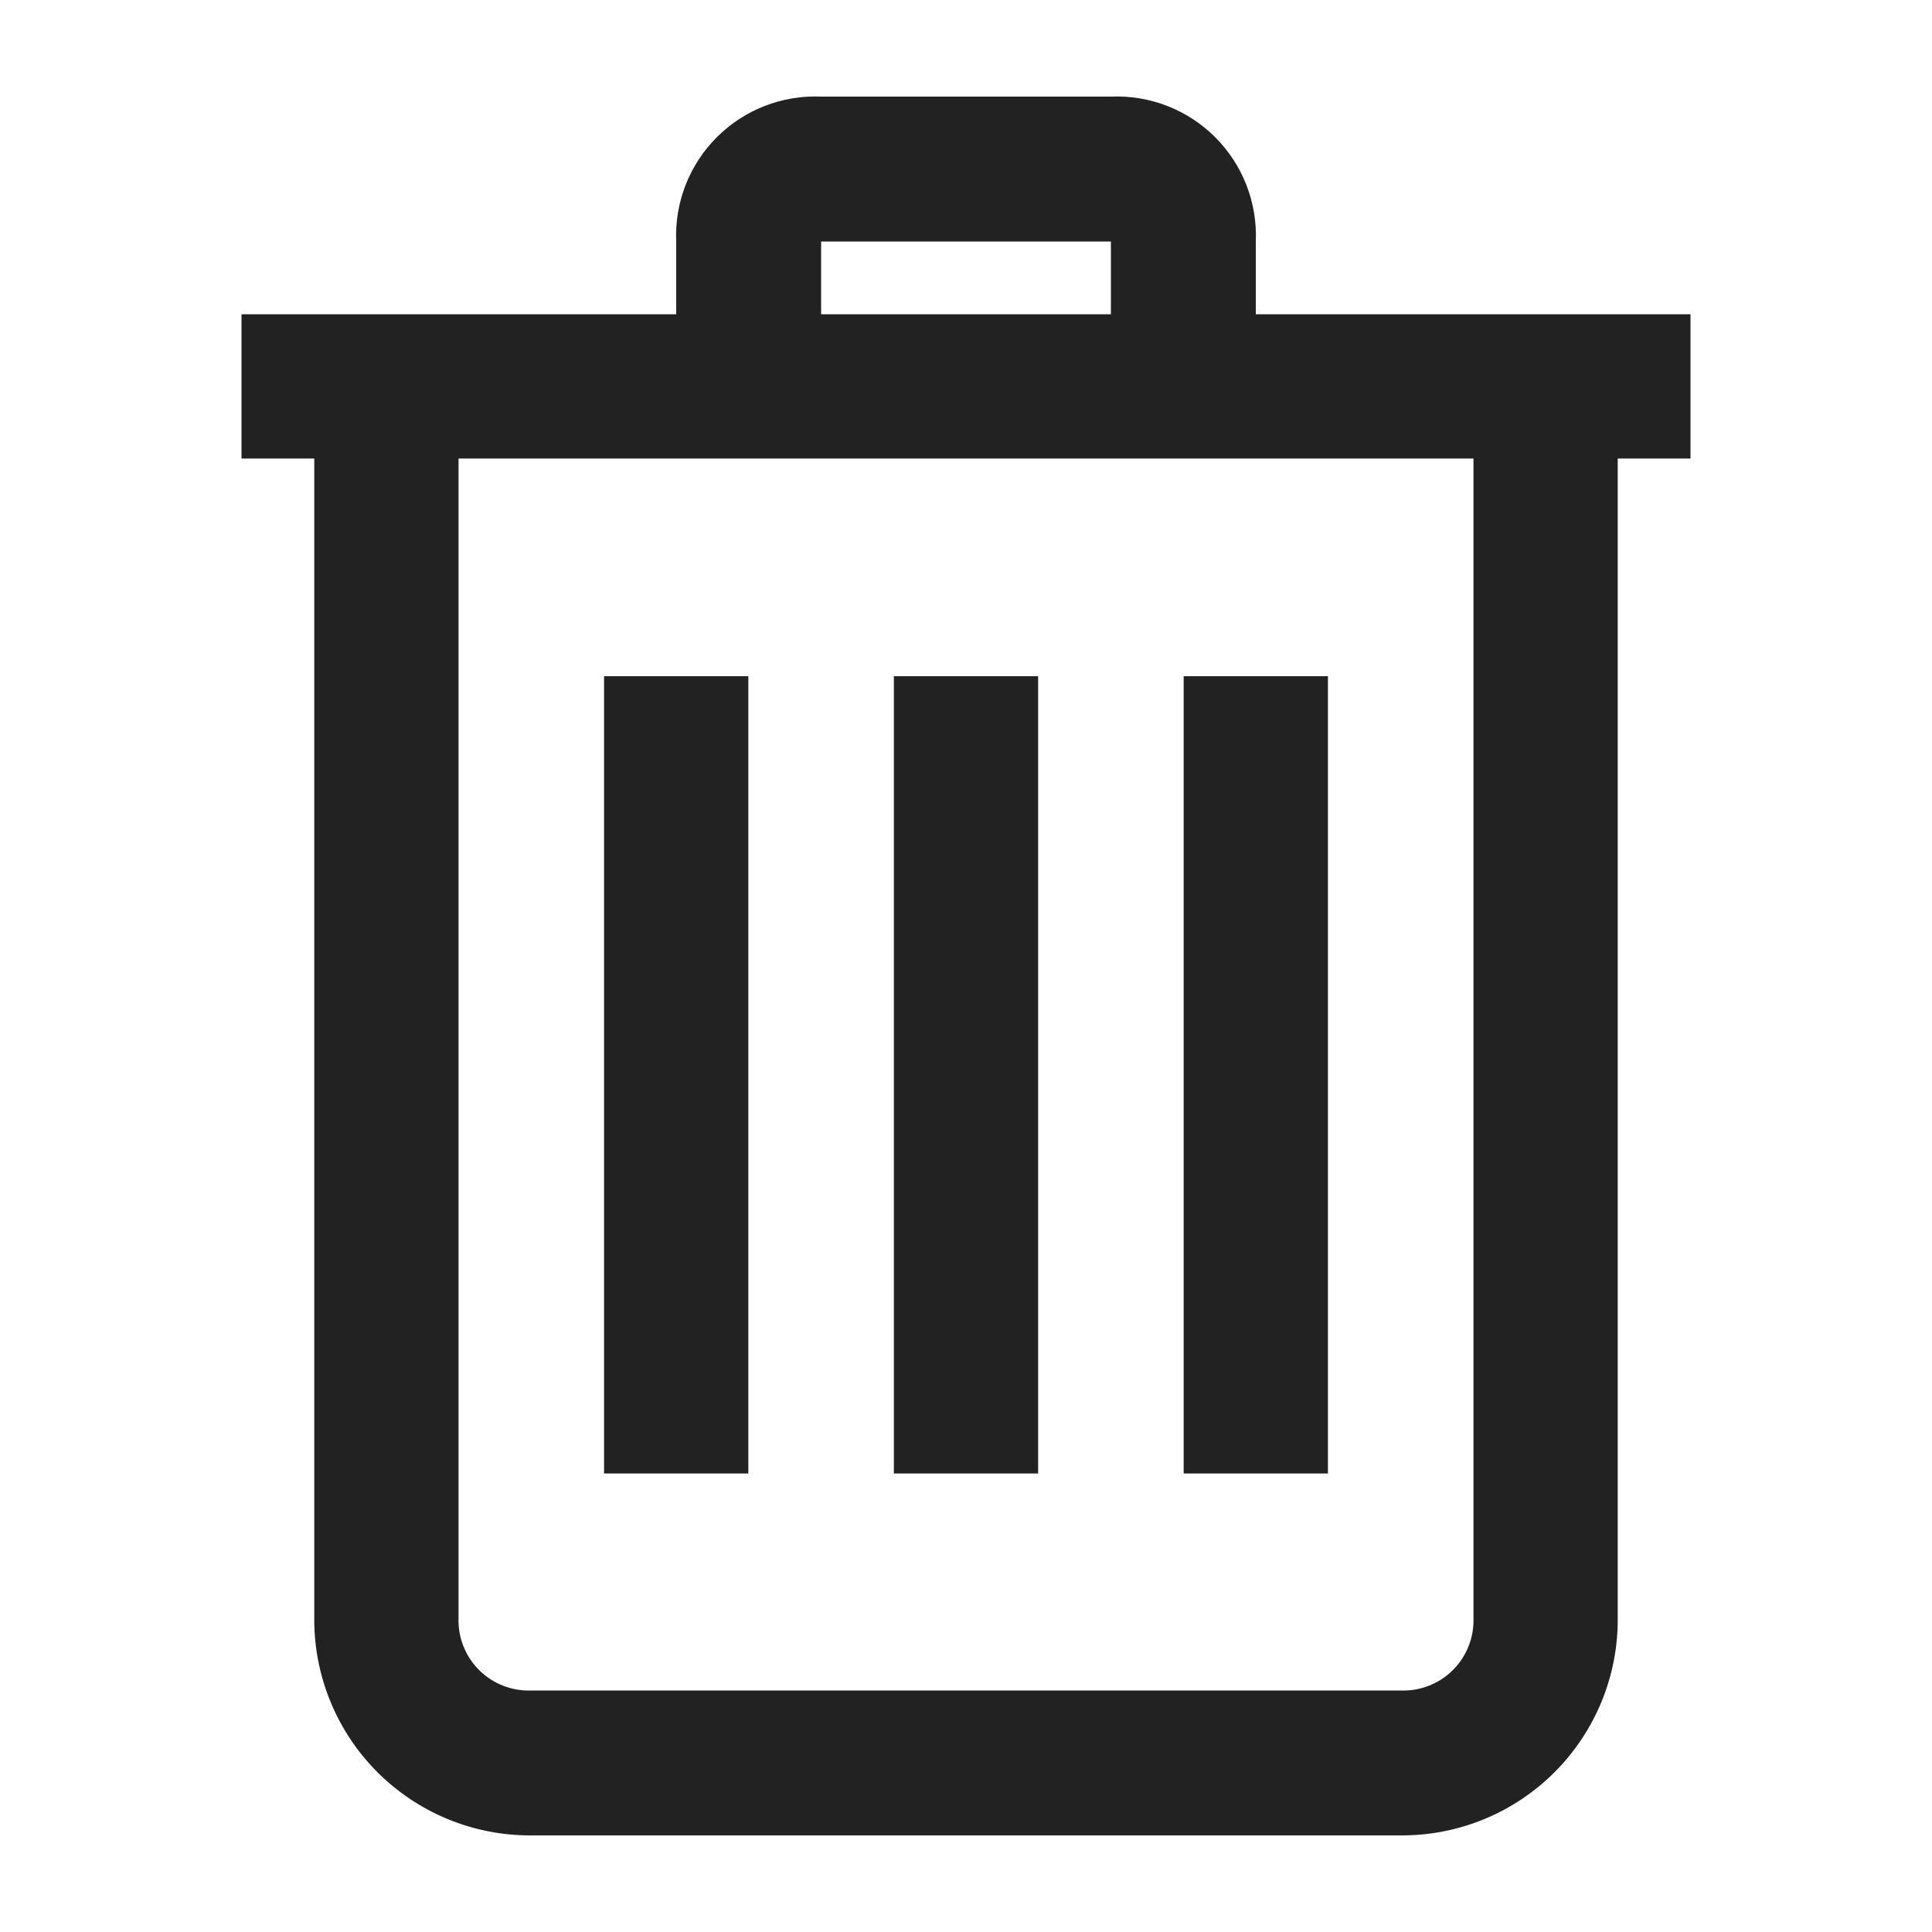
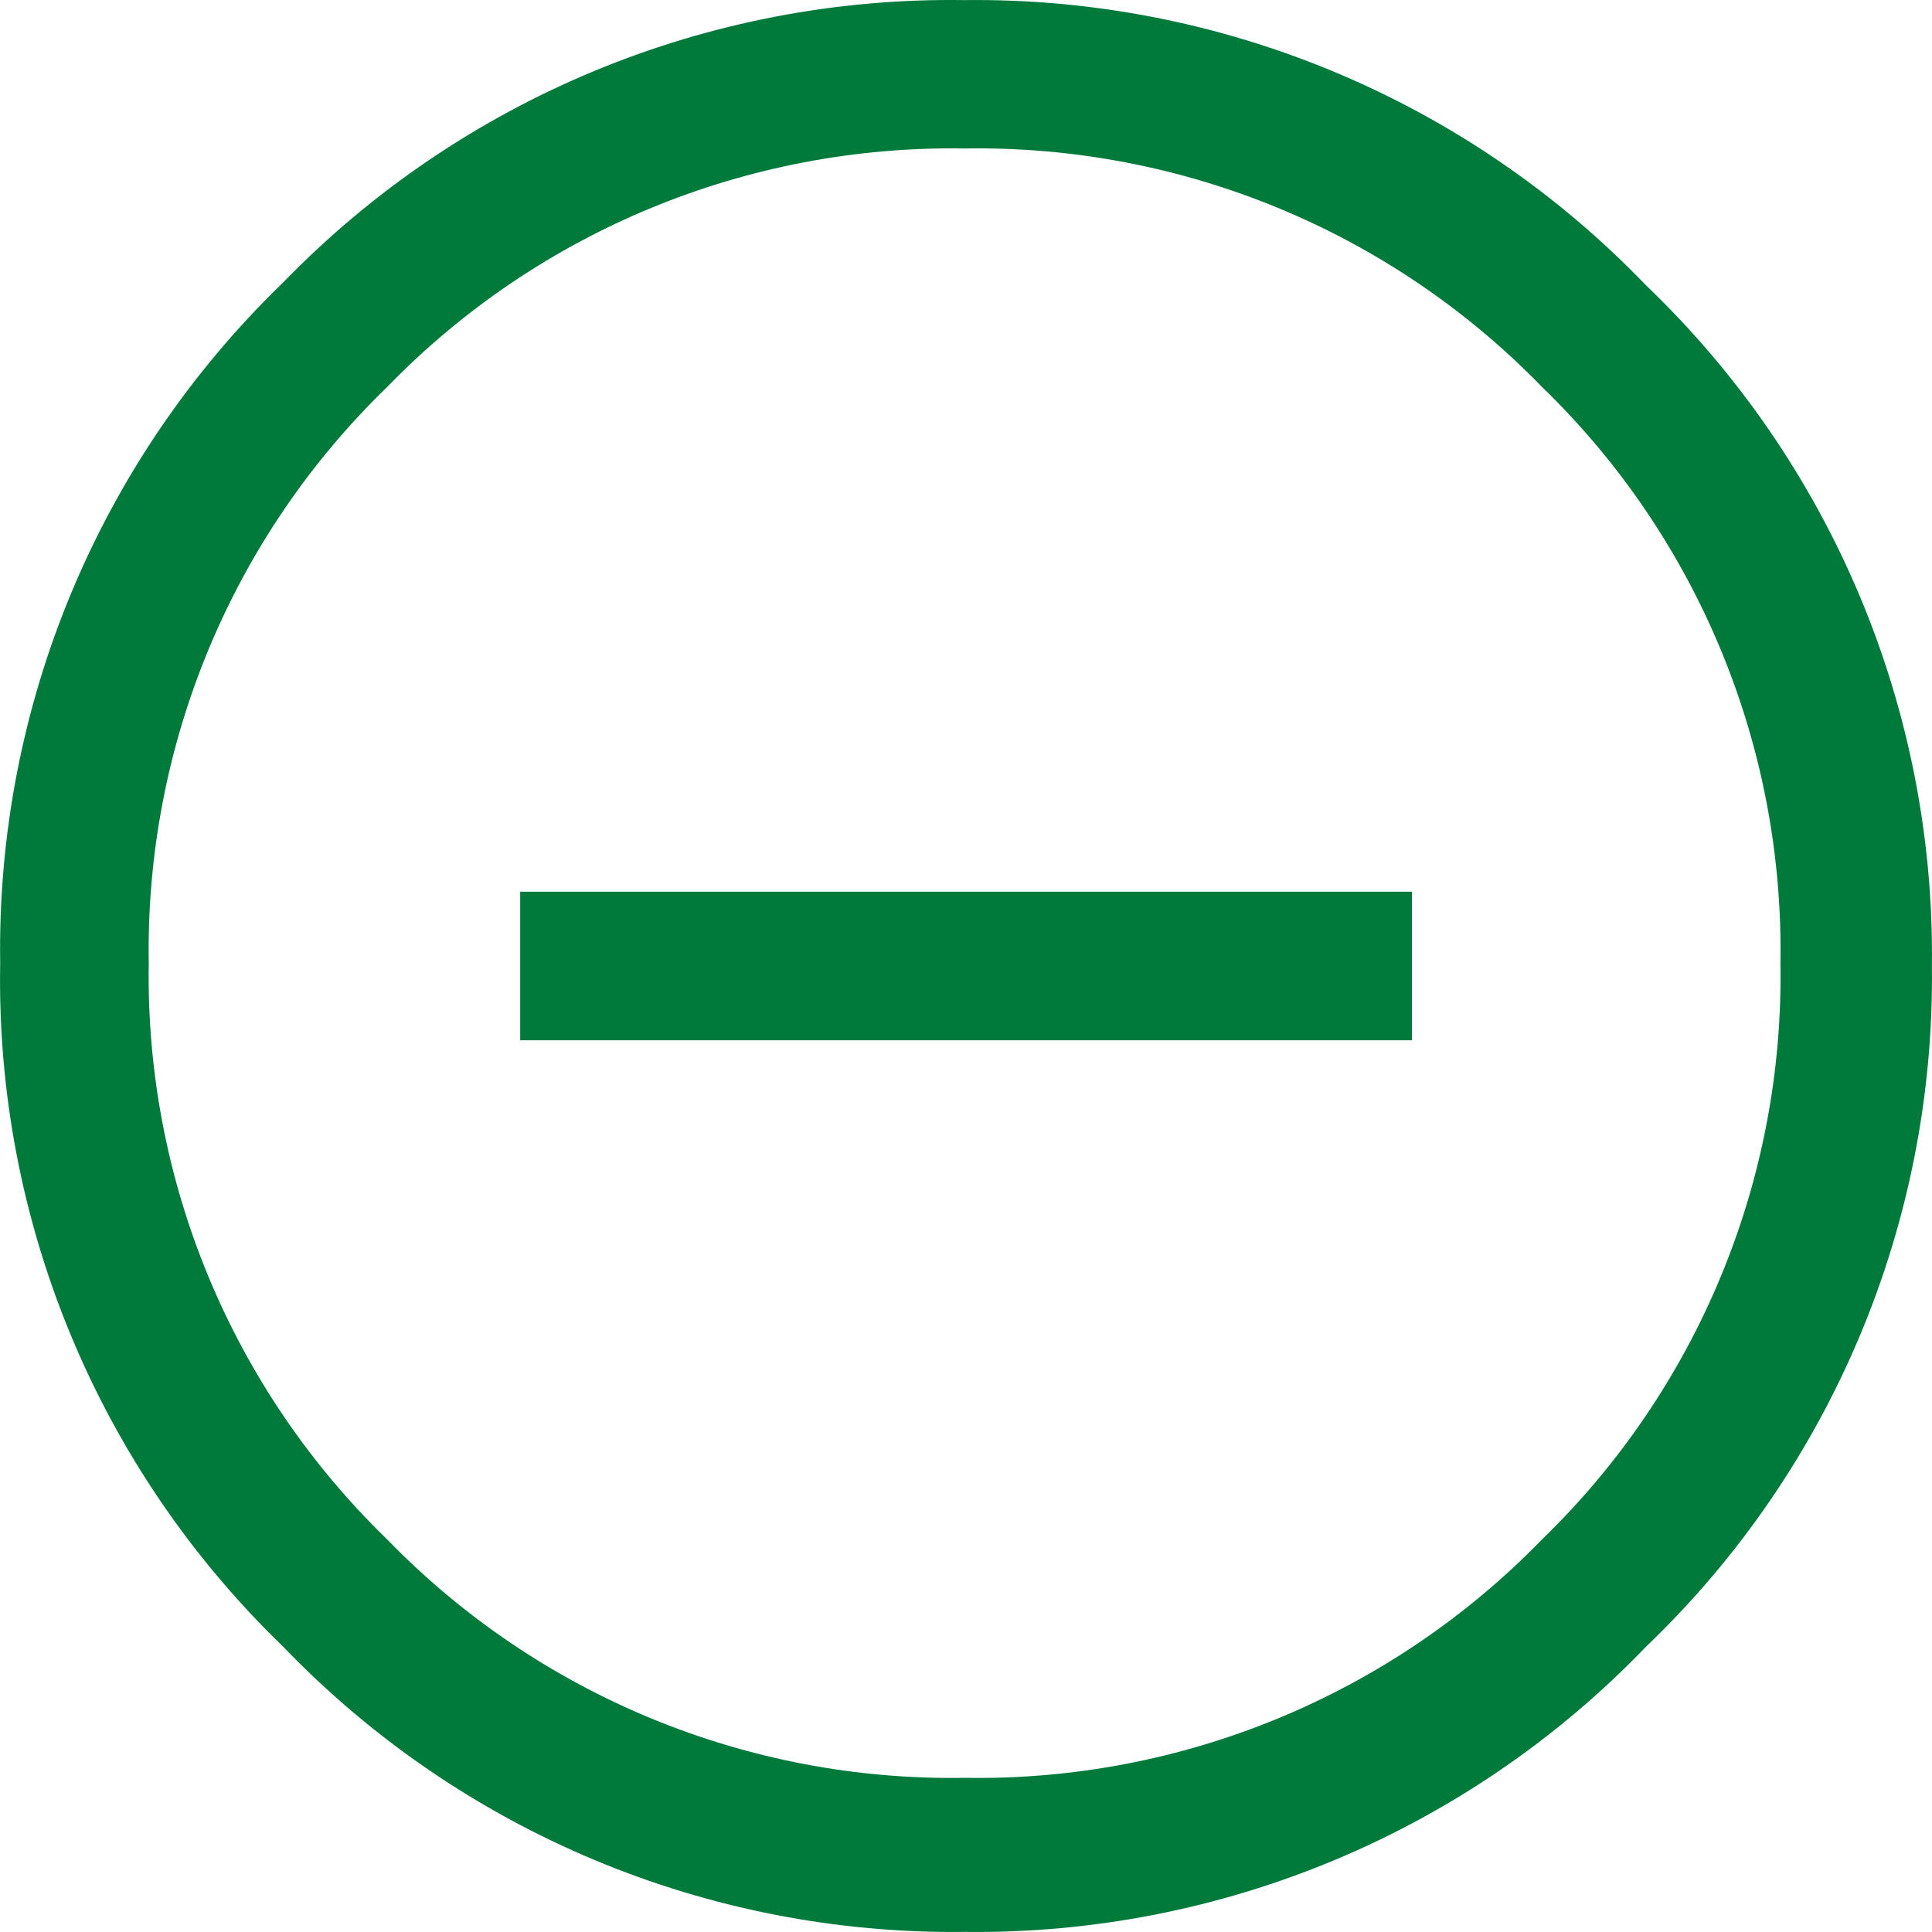
- <svg xmlns="http://www.w3.org/2000/svg" id="Layer_1" data-name="Layer 1" viewBox="0 0 30 30">
-   <defs>
-     <style>
-       .cls-1{fill:#222;}
-     </style>
-   </defs>
-   <path d="M12.75 1.5h4.5a2.16 2.16 0 0 1 2.25 2.25v1.13h6.75v2.24h-1.13v18a3.35 3.35 0 0 1-3.37 3.38H8.25a3.35 3.35 0 0 1-3.37-3.38v-18H3.75V4.88h6.75V3.75a2.16 2.16 0 0 1 2.25-2.25zM7.12 7.12v18a1.09 1.09 0 0 0 1.13 1.13h13.5a1.09 1.09 0 0 0 1.13-1.13v-18zm2.26 3.38h2.24v12.38H9.38zm3.37-6.75v1.13h4.5V3.75zm1.13 6.75h2.24v12.38h-2.24zm4.5 0h2.24v12.38h-2.24z" class="cls-1" />
+ <svg xmlns="http://www.w3.org/2000/svg" width="20px" height="20px" viewBox="0 0 20 20" version="1.1">
+   <defs />
+   <g id="Page-1" stroke="none" stroke-width="1" fill="none" fill-rule="evenodd">
+     <g id="Artboard" transform="translate(-397, -211)" fill="#007A3A" fill-rule="nonzero">
+       <g id="icon_minus" transform="translate(397, 211)">
+         <path d="M2.93,2.925 C4.777,1.02 7.33,-0.039 9.986,0.001 C12.645,-0.031 15.2,1.038 17.041,2.955 C18.961,4.794 20.032,7.344 19.999,10 C20.032,12.656 18.961,15.207 17.041,17.045 C15.2,18.962 12.645,20.032 9.986,19.999 C7.326,20.032 4.772,18.962 2.93,17.045 C1.014,15.195 -0.047,12.632 0.002,9.971 C-0.039,7.319 1.021,4.769 2.93,2.925 Z M15.961,4.004 C14.396,2.392 12.233,1.5 9.986,1.537 C7.738,1.5 5.575,2.392 4.01,4.004 C2.396,5.566 1.502,7.726 1.54,9.971 C1.502,12.215 2.396,14.375 4.01,15.938 C5.575,17.549 7.738,18.442 9.986,18.404 C12.233,18.442 14.396,17.549 15.961,15.938 C17.575,14.375 18.469,12.215 18.431,9.971 C18.469,7.726 17.575,5.566 15.961,4.004 Z" id="Shape" />
+         <rect id="Rectangle-2" x="5.385" y="9.231" width="9.231" height="1.538" />
+       </g>
+     </g>
+   </g>
</svg>
